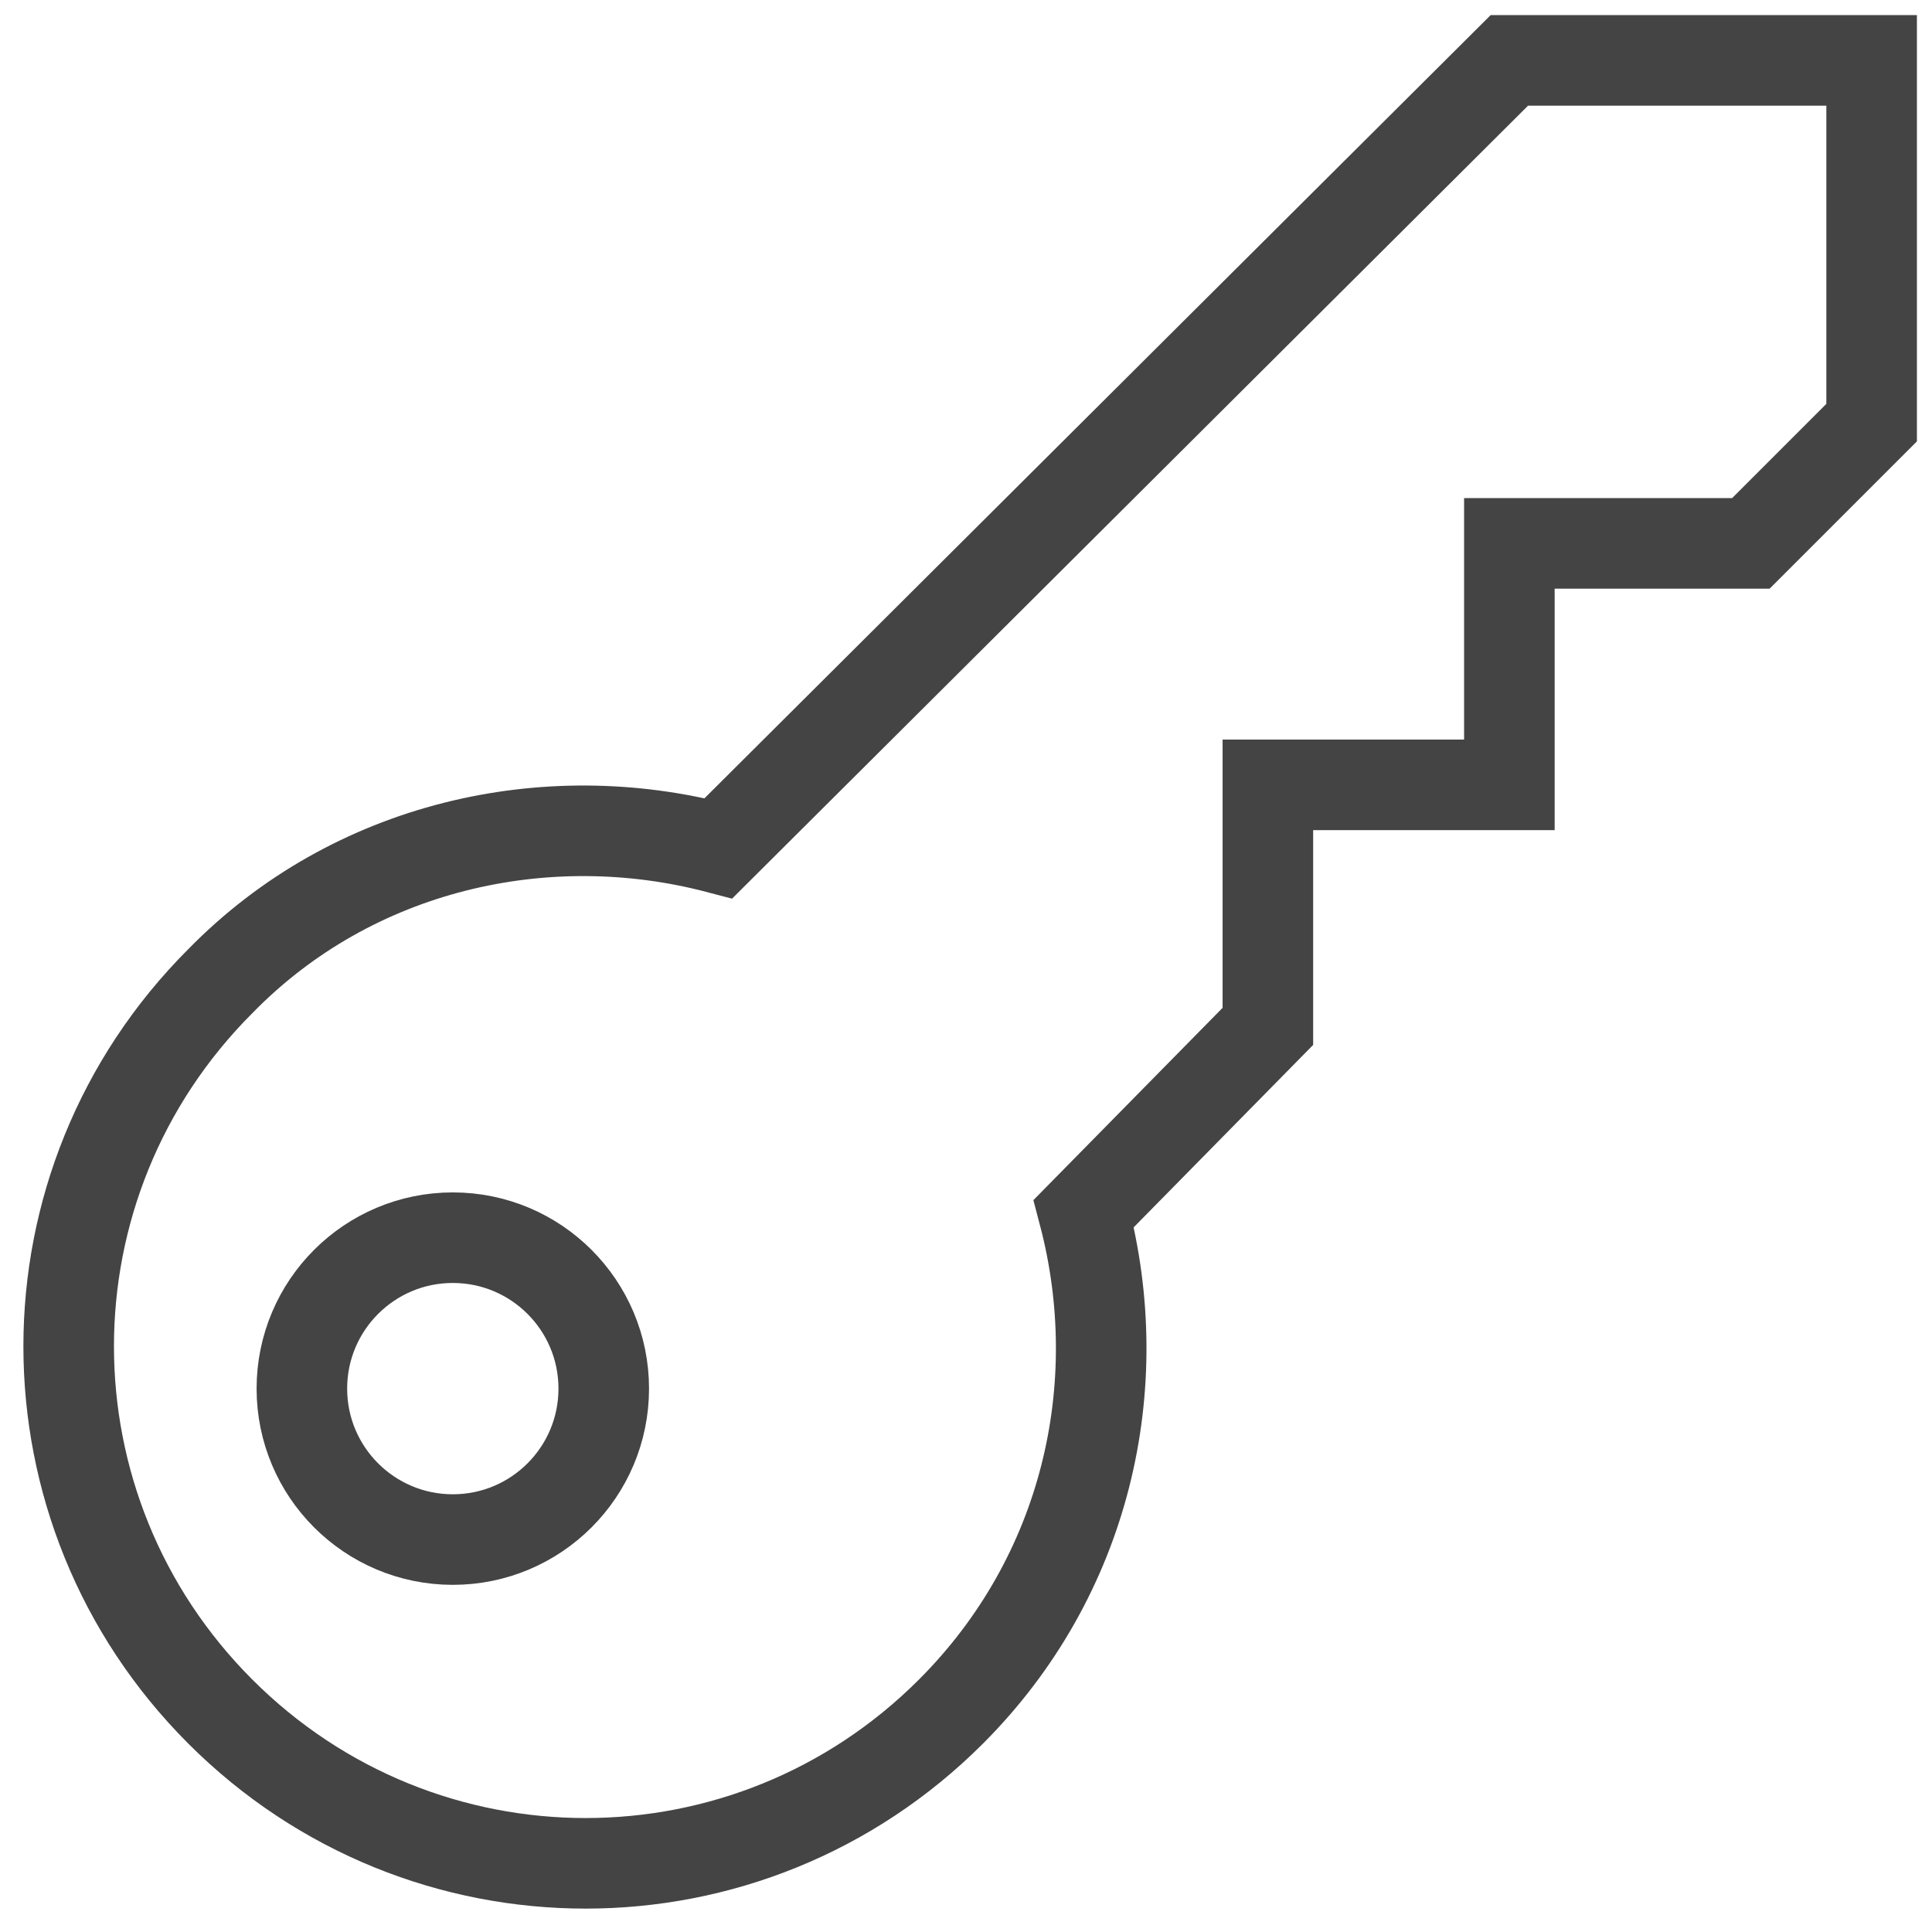
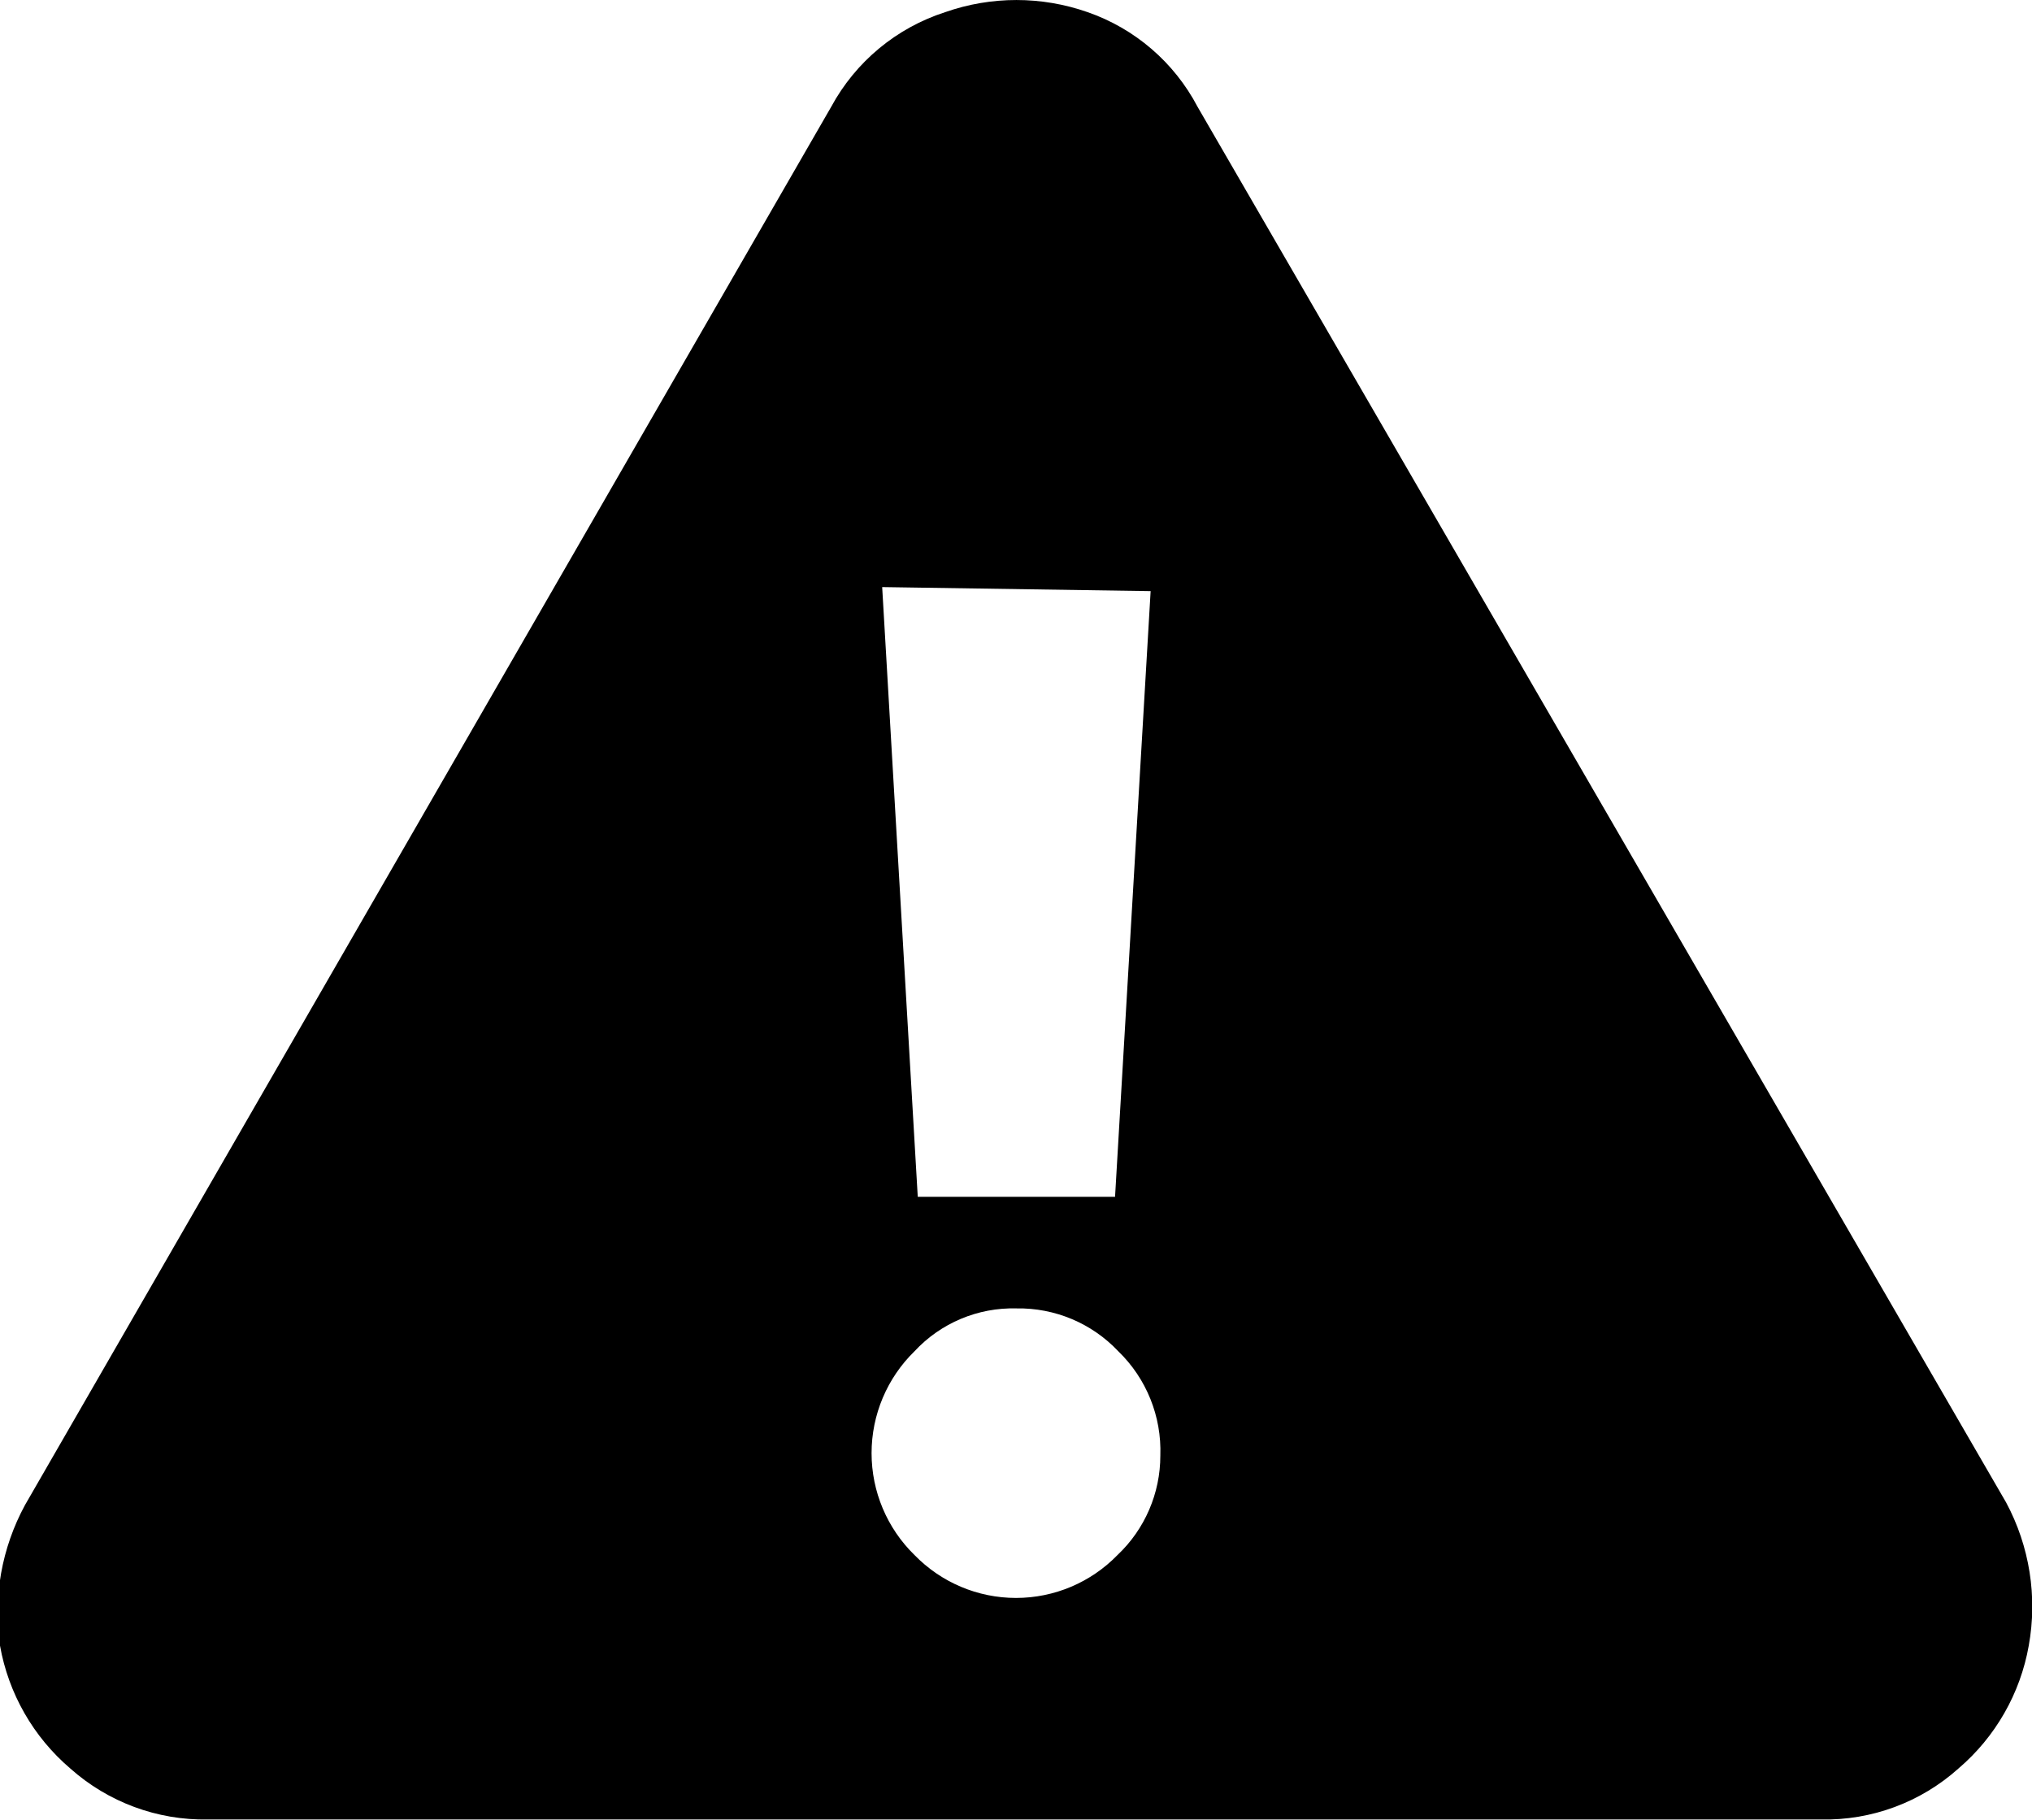
- <svg xmlns="http://www.w3.org/2000/svg" version="1.1" x="0px" y="0px" width="64px" height="64px" viewBox="0 0 64 64" enable-background="new 0 0 64 64" xml:space="preserve" stroke-width="2">
-   <g stroke-width="2" transform="translate(0, 0)">
-     <path fill="none" stroke="#444444" stroke-width="3" stroke-linecap="square" stroke-miterlimit="10" d="M50,2L23.8,28.1 c-5.7-1.5-12.1-0.1-16.5,4.4c-6.7,6.7-6.7,17.5,0,24.2s17.5,6.7,24.2,0c4.5-4.5,5.9-10.8,4.4-16.5L42,34v-8h8v-8h8l4-4V2H50z" stroke-linejoin="miter" />
-     <circle data-color="color-2" fill="none" stroke="#444444" stroke-width="3" stroke-linecap="square" stroke-miterlimit="10" cx="15" cy="46" r="5" stroke-linejoin="miter" />
+ <svg xmlns="http://www.w3.org/2000/svg" viewBox="0 0 25.13 22.5">
+   <g id="Layer_2" data-name="Layer 2">
+     <g id="Layer_1-2" data-name="Layer 1">
+       <path class="cls-1" d="M24.81,18.58l-10-17.26A2.44,2.44,0,0,0,13.45.15a2.66,2.66,0,0,0-1.76,0,2.46,2.46,0,0,0-1.41,1.17L.31,18.61A2.79,2.79,0,0,0,0,20.35a2.59,2.59,0,0,0,.87,1.52,2.49,2.49,0,0,0,1.7.63H22.52a2.47,2.47,0,0,0,1.7-.63,2.59,2.59,0,0,0,.87-1.52h0A2.72,2.72,0,0,0,24.81,18.58ZM14.23,7.31l-.44,7.49-2.44,0-.44-7.54Zm-.41,11.92a1.75,1.75,0,0,1-2.51,0,1.76,1.76,0,0,1,0-2.52h0a1.66,1.66,0,0,1,1.26-.53,1.69,1.69,0,0,1,1.26.53A1.71,1.71,0,0,1,14.35,18,1.69,1.69,0,0,1,13.82,19.23Z" />
+     </g>
  </g>
</svg>
